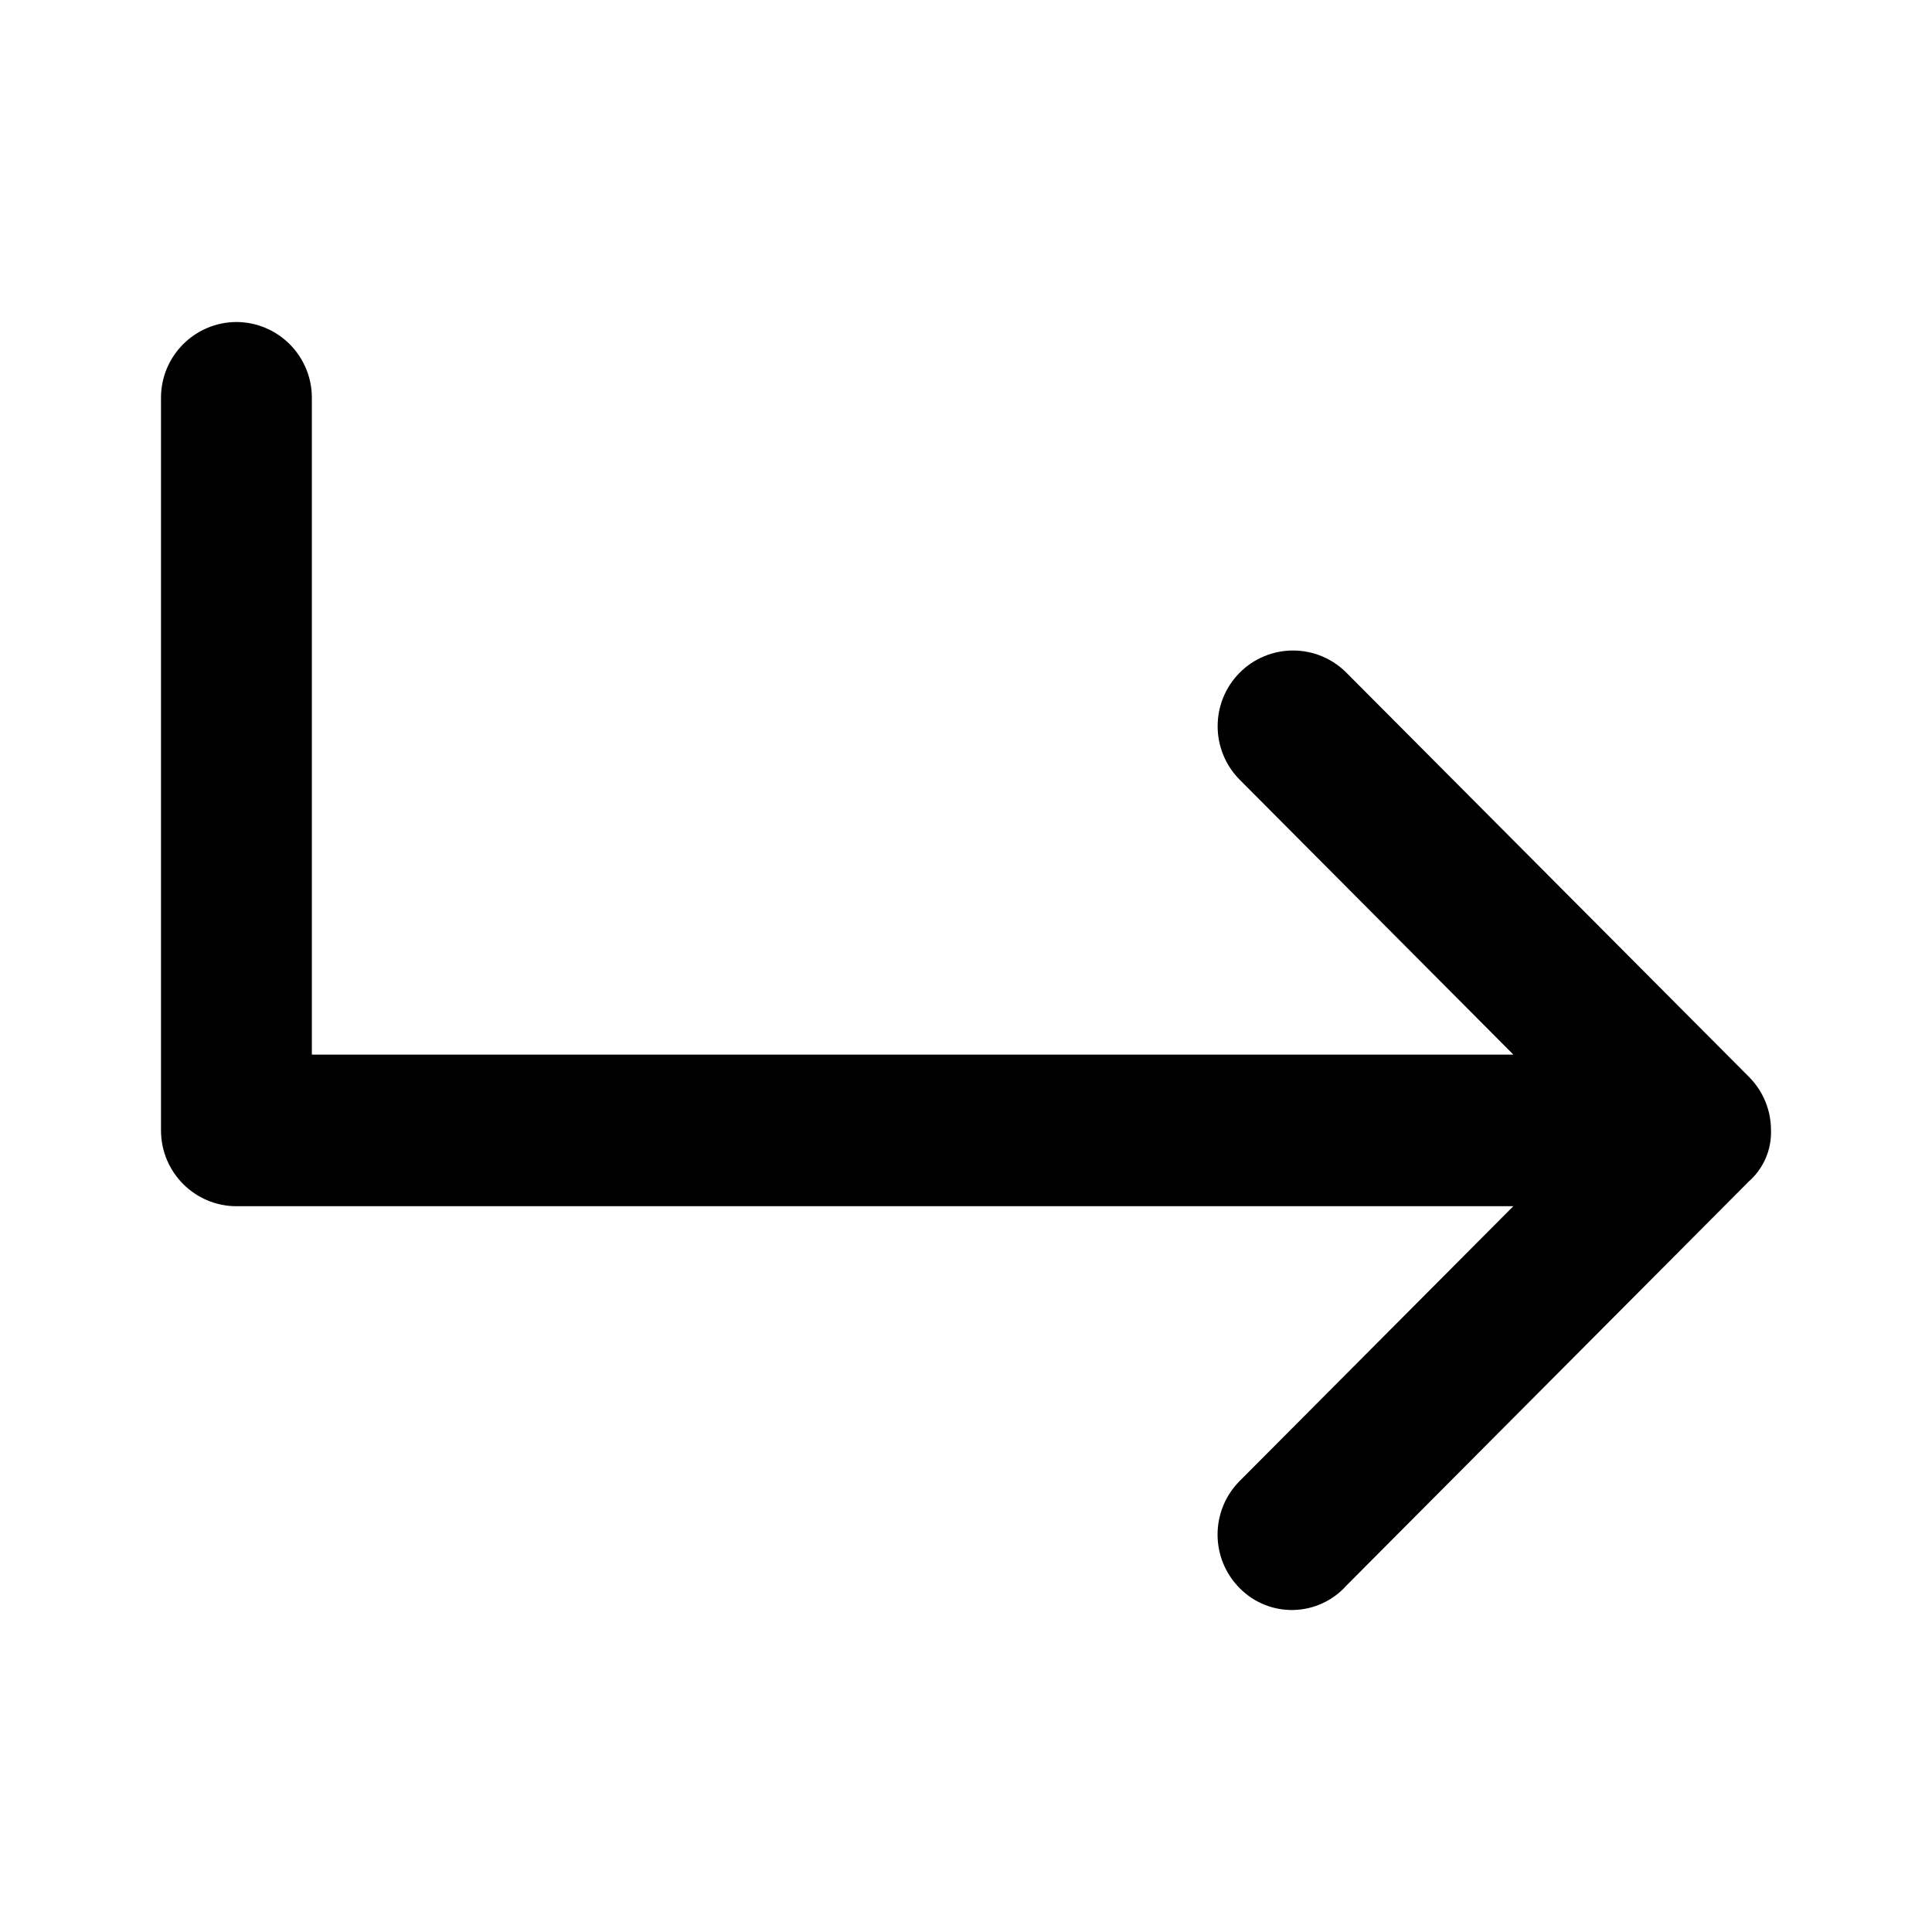
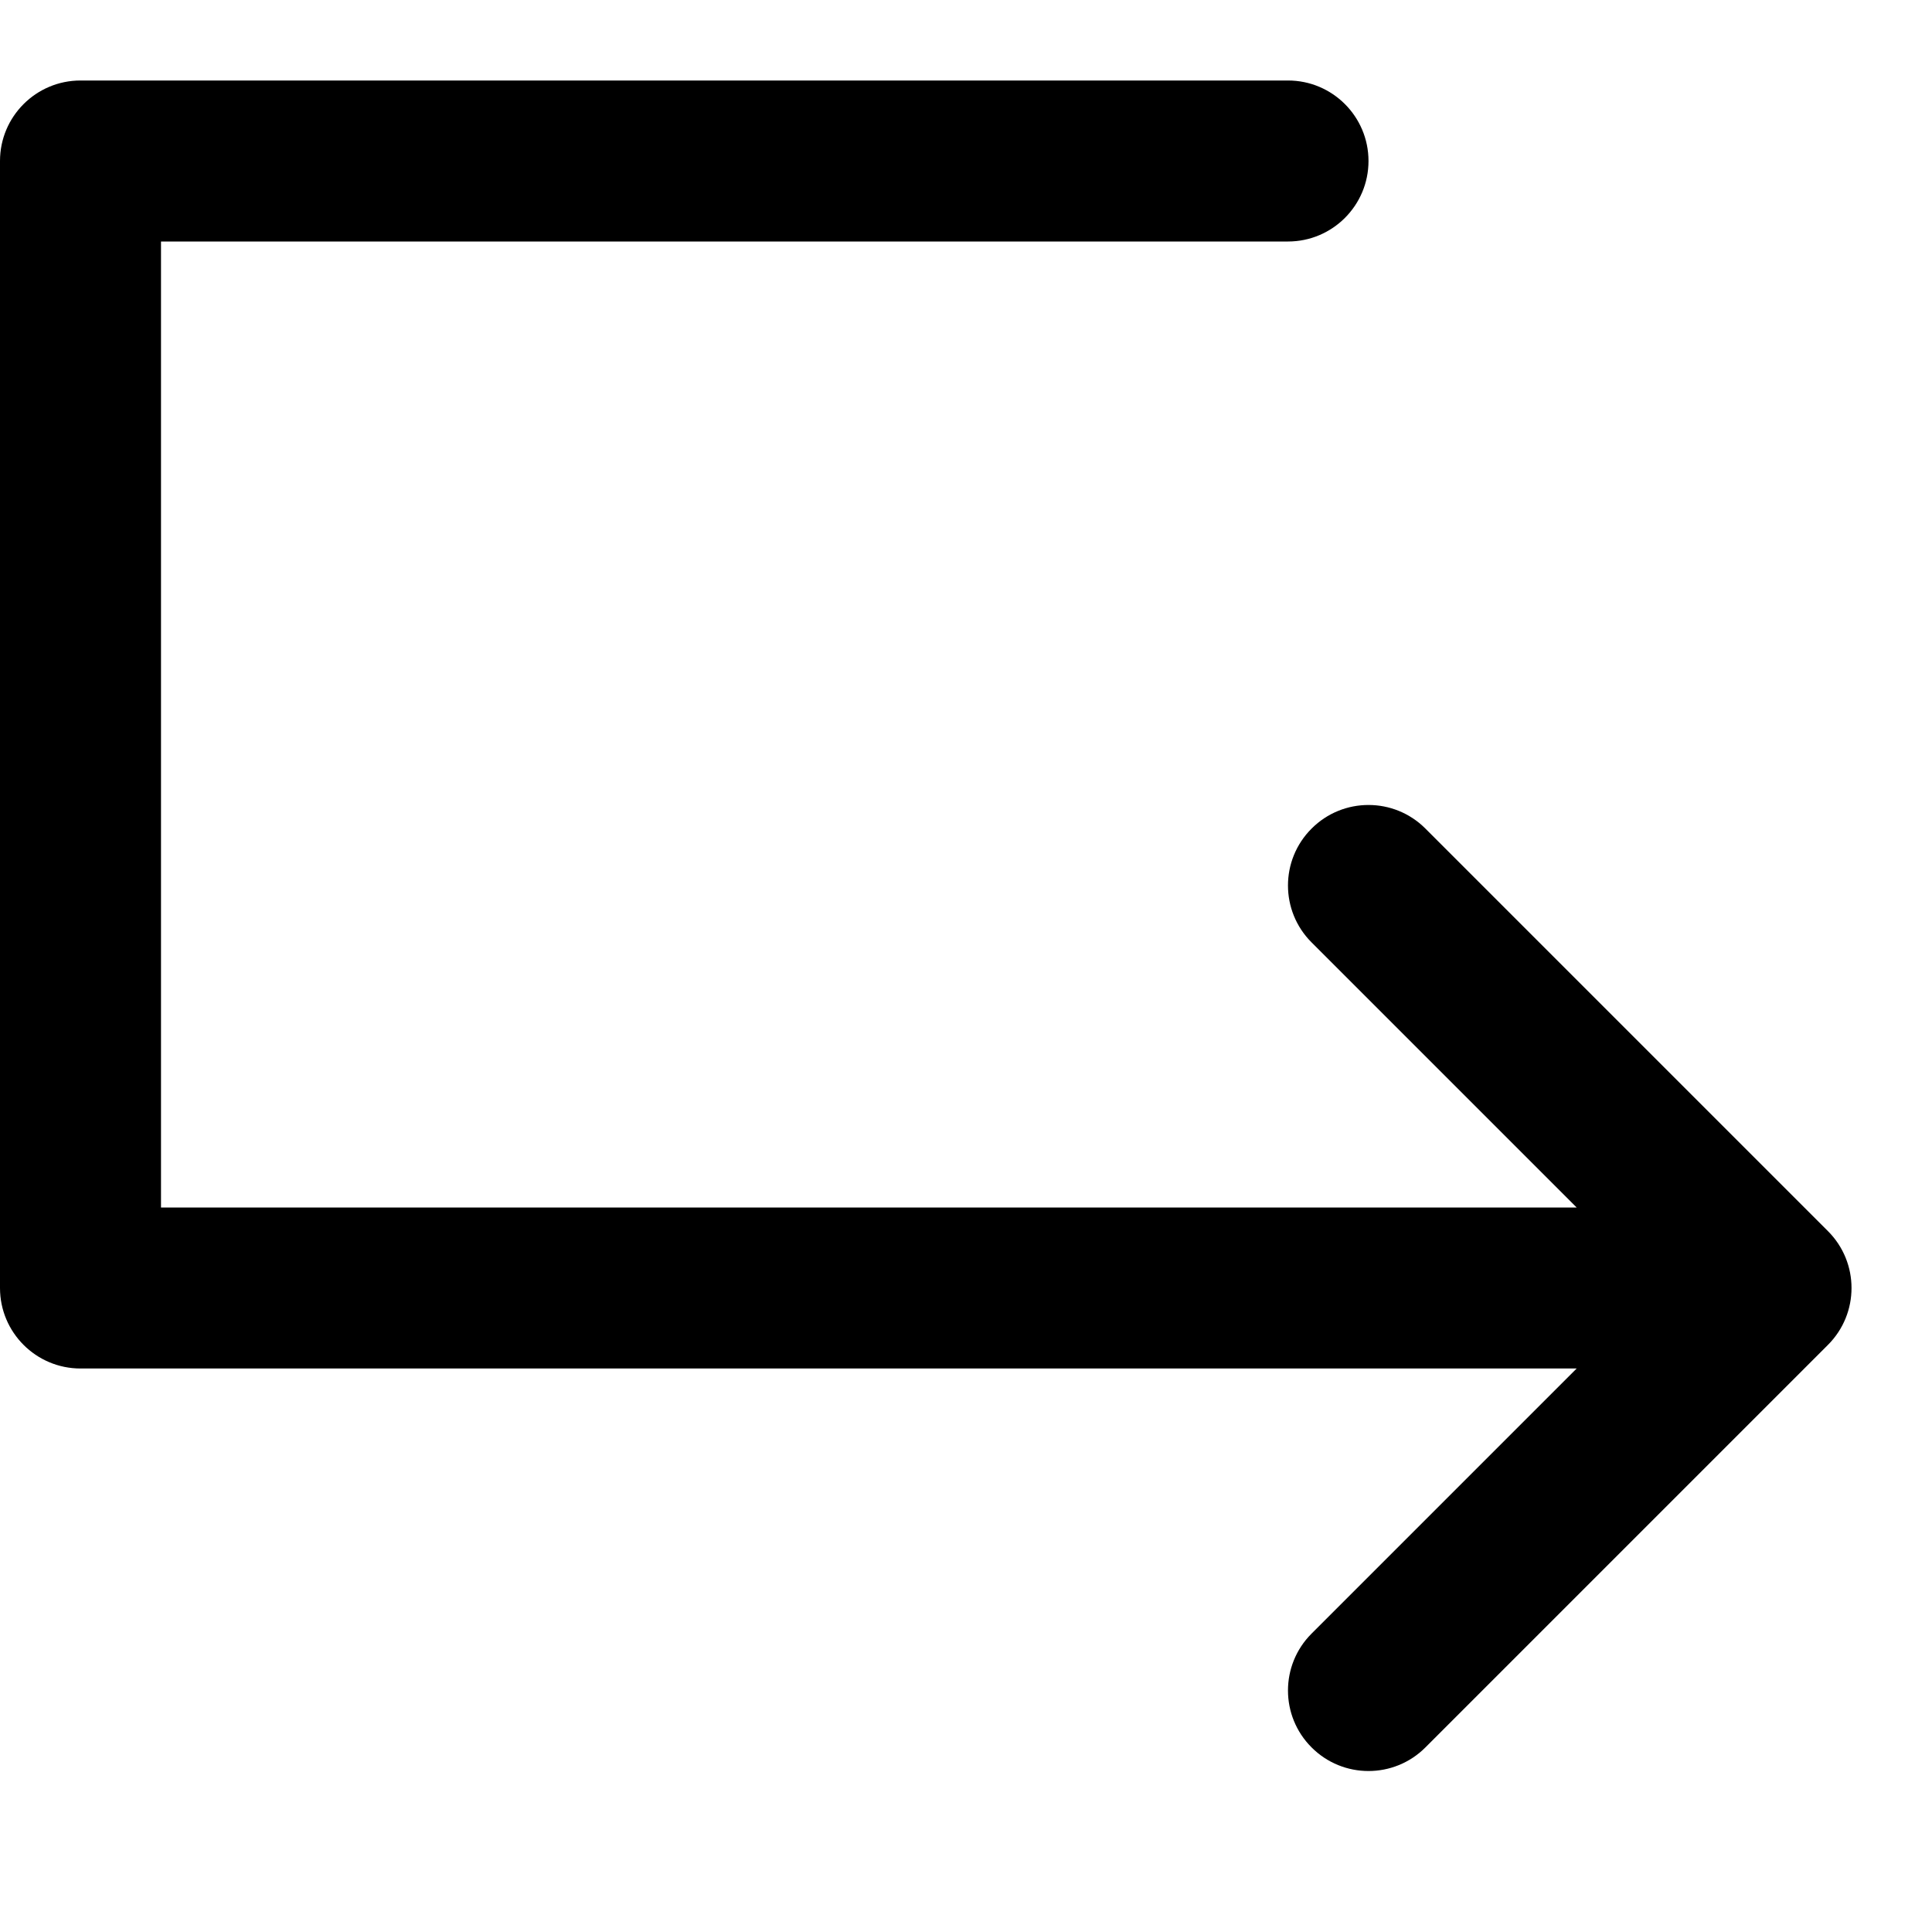
- <svg xmlns="http://www.w3.org/2000/svg" width="24" height="24" viewBox="0 0 24 24">
-   <path d="m16.727 19.695 5-5.021a.811.811 0 0 0 .273-.632.937.937 0 0 0-.275-.666l-5-5.02a.935.935 0 0 0-1.325 0 .944.944 0 0 0 0 1.33l3.4 3.415H3.874V4.94A.941.941 0 0 0 2.937 4 .941.941 0 0 0 2 4.941v9.101c0 .52.42.942.938.942h15.861l-3.4 3.414a.944.944 0 0 0 0 1.33.909.909 0 0 0 1.328-.033Z" />
+ <svg xmlns="http://www.w3.org/2000/svg" width="24" height="24" viewBox="0 0 24 24" fill="none">
+   <path fill-rule="evenodd" clip-rule="evenodd" d="M1 1C0.448 1 0 1.448 0 2L0 16C0 16.552 0.448 17 1 17H19.586L16.293 20.293C15.902 20.683 15.902 21.317 16.293 21.707C16.683 22.098 17.317 22.098 17.707 21.707L22.707 16.707C23.098 16.317 23.098 15.683 22.707 15.293L17.707 10.293C17.317 9.902 16.683 9.902 16.293 10.293C15.902 10.683 15.902 11.317 16.293 11.707L19.586 15H2V3H16C16.552 3 17 2.552 17 2C17 1.448 16.552 1 16 1H1Z" fill="black" />
</svg>
